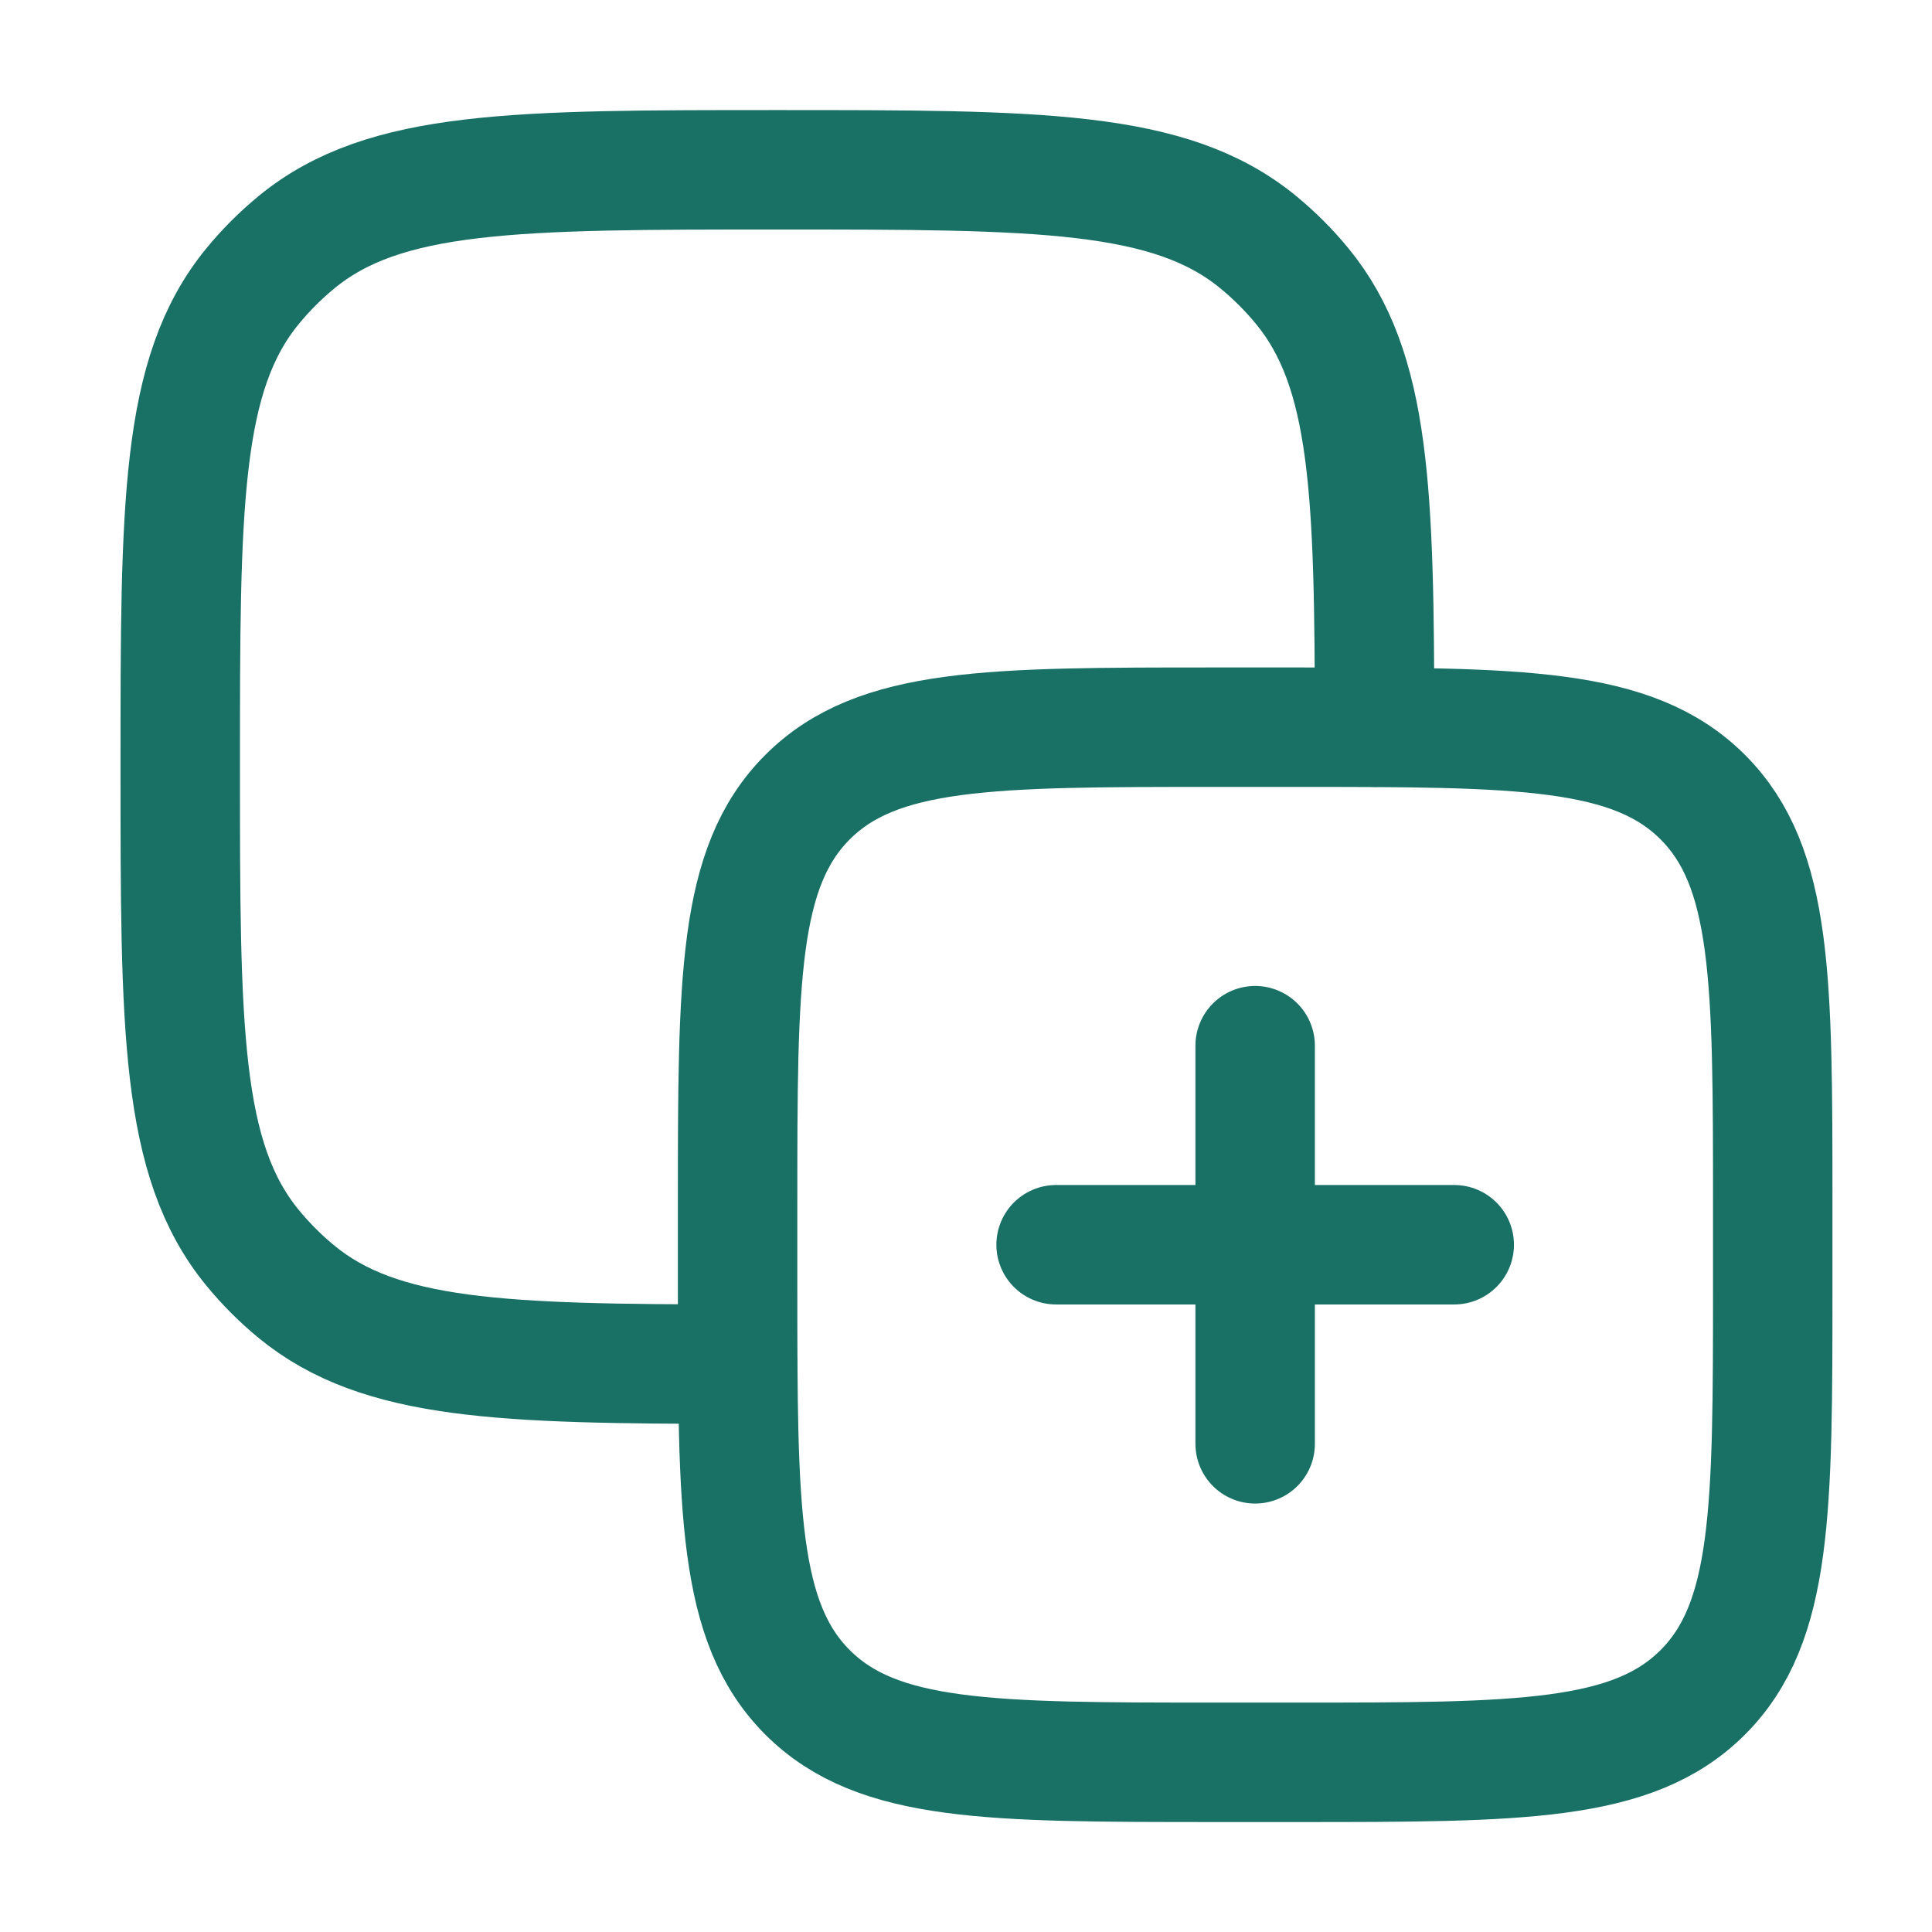
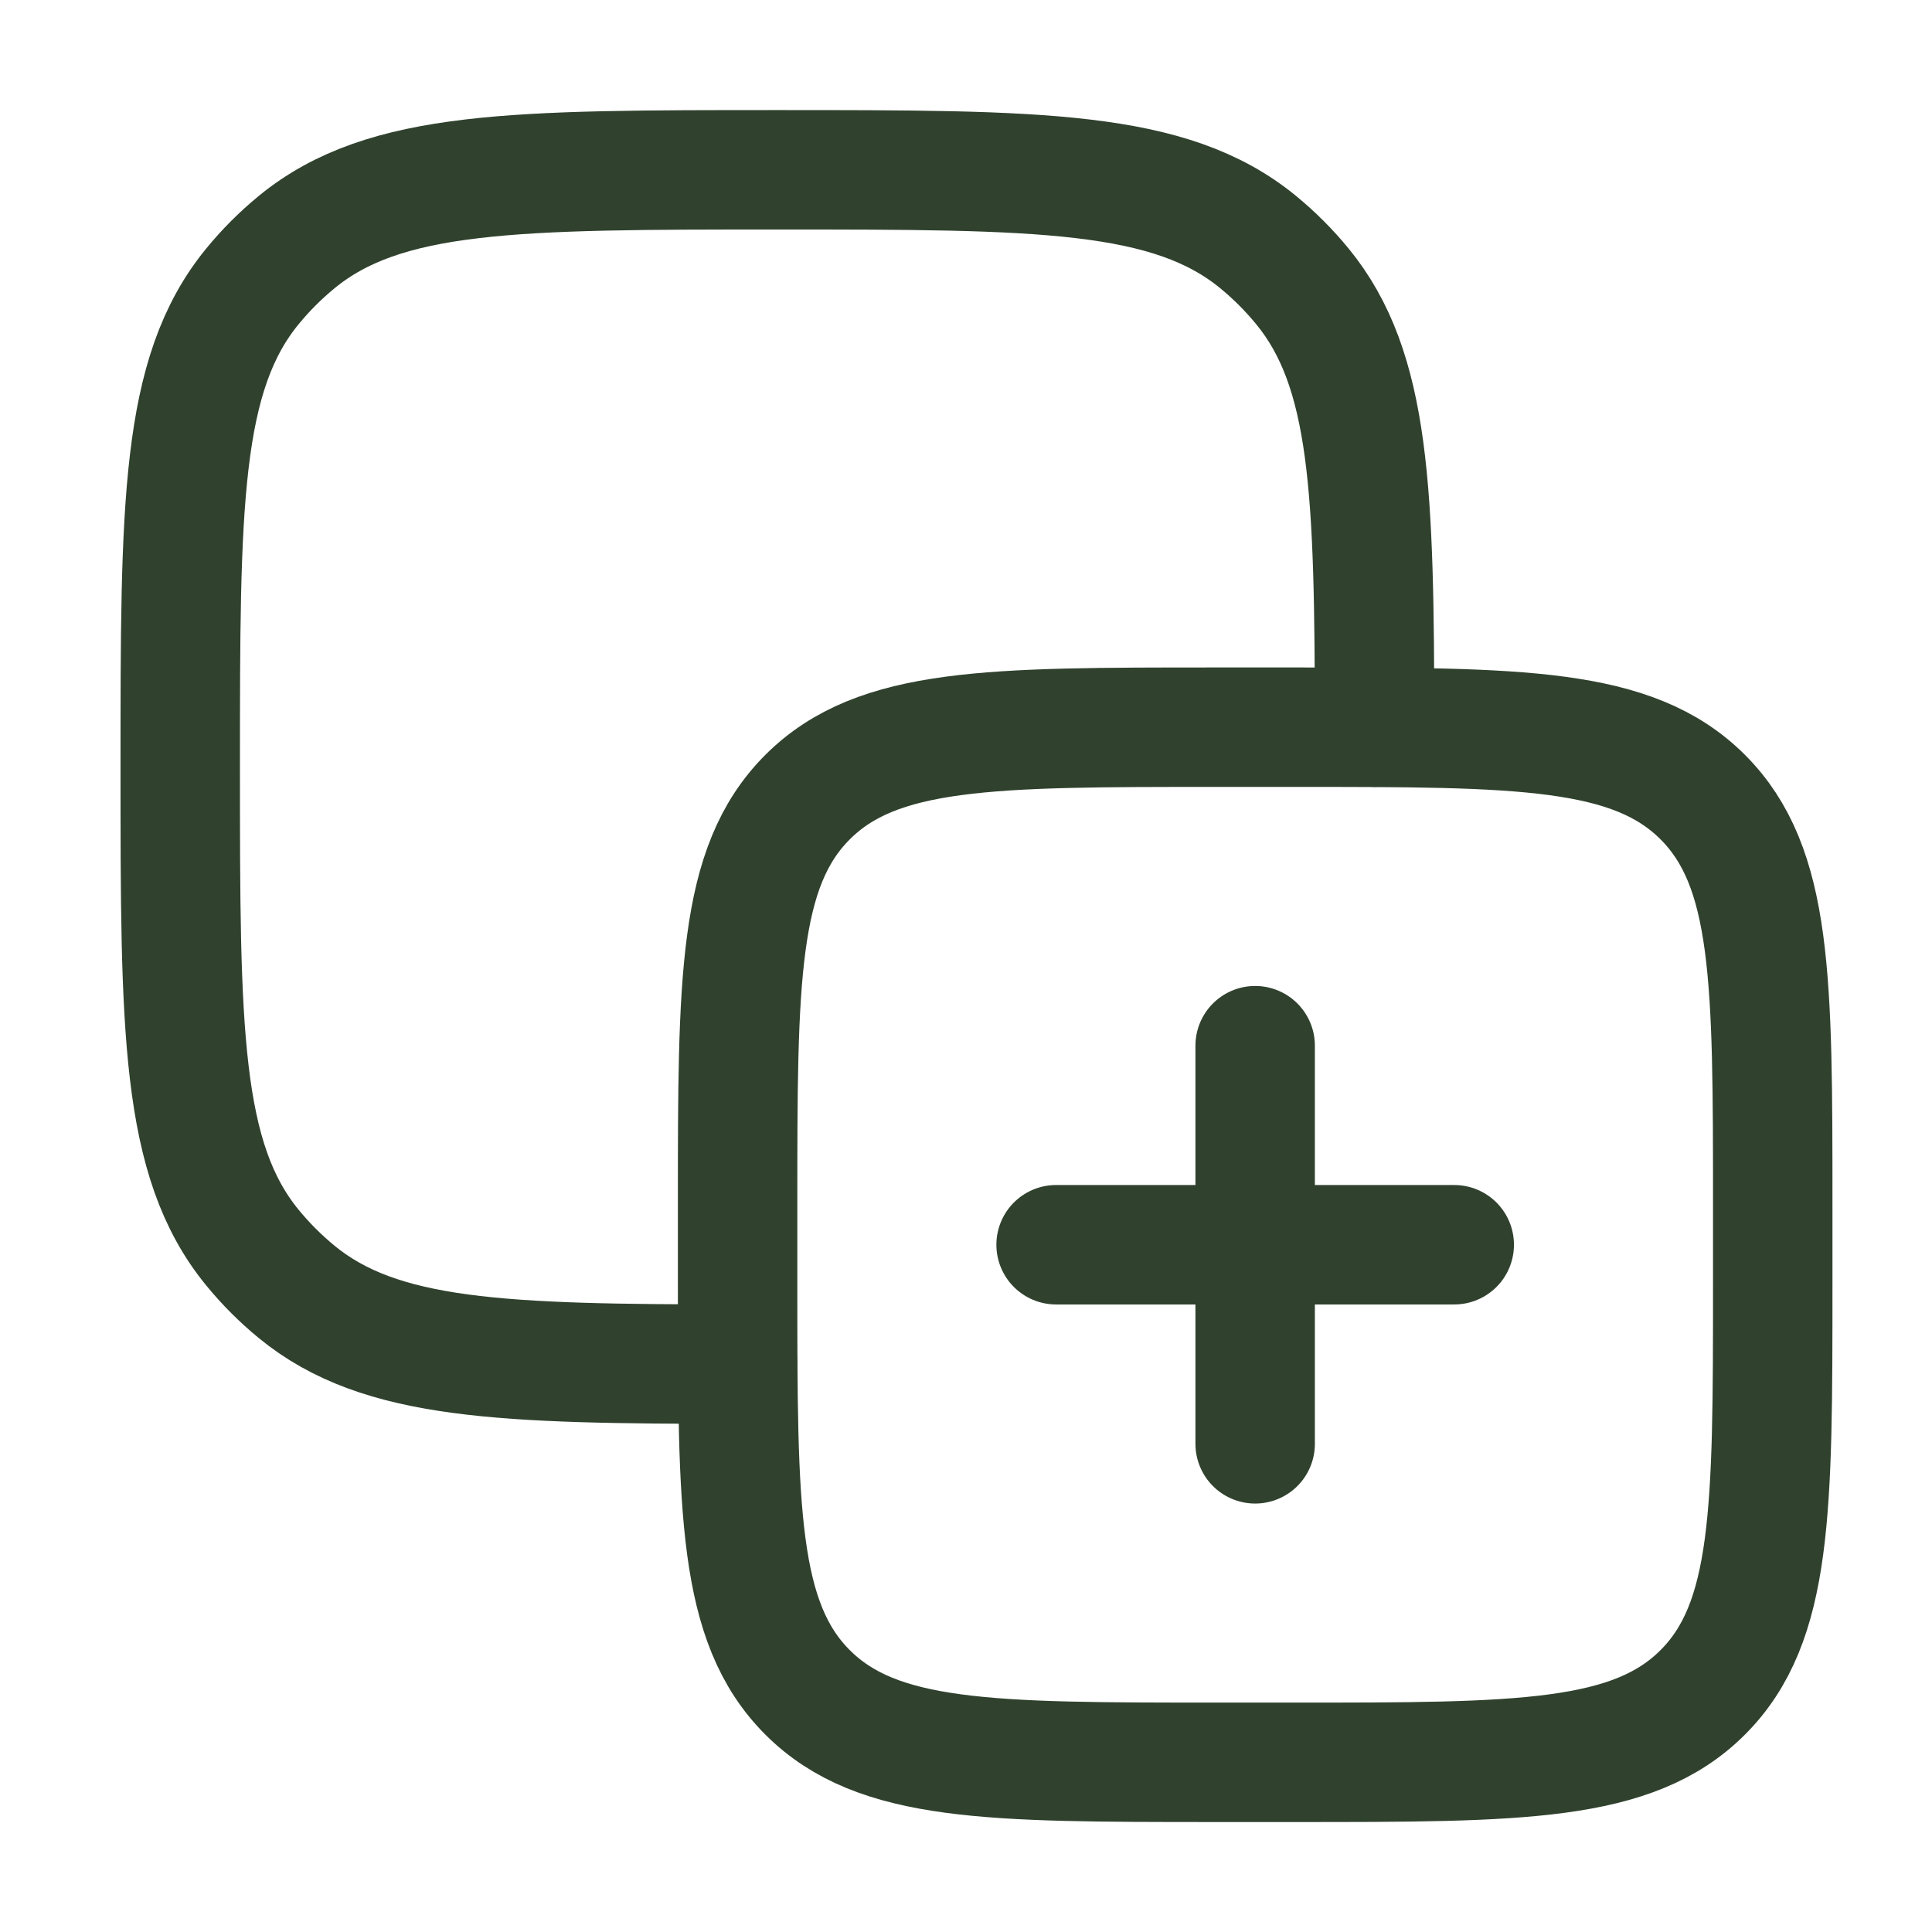
<svg xmlns="http://www.w3.org/2000/svg" width="69" height="69" viewBox="0 0 69 69" fill="none">
-   <path d="M26.343 43.033C26.343 34.99 26.343 30.968 28.841 28.469C31.34 25.971 35.362 25.971 43.405 25.971L46.249 25.971C54.292 25.971 58.314 25.971 60.813 28.469C63.312 30.968 63.312 34.99 63.312 43.033V45.877C63.312 53.92 63.312 57.942 60.813 60.441C58.314 62.94 54.292 62.94 46.249 62.94H43.405C35.362 62.939 31.34 62.939 28.841 60.441C26.343 57.942 26.343 53.92 26.343 45.877L26.343 43.033Z" stroke="#197065" stroke-width="4.266" stroke-linecap="round" stroke-linejoin="round" />
-   <path d="M49.092 25.971C49.086 17.561 48.958 13.206 46.511 10.223C46.038 9.647 45.51 9.119 44.934 8.646C41.788 6.064 37.113 6.064 27.765 6.064C18.416 6.064 13.742 6.064 10.595 8.646C10.019 9.119 9.491 9.647 9.019 10.223C6.437 13.369 6.437 18.044 6.437 27.393C6.437 36.741 6.437 41.416 9.019 44.562C9.491 45.138 10.019 45.666 10.595 46.139C13.578 48.586 17.933 48.714 26.343 48.72" stroke="#197065" stroke-width="4.266" stroke-linecap="round" stroke-linejoin="round" />
-   <path d="M51.937 44.455L37.718 44.455M44.827 37.346V51.565" stroke="#197065" stroke-width="4.266" stroke-linecap="round" />
+   <path d="M26.343 43.033C26.343 34.99 26.343 30.968 28.841 28.469C31.34 25.971 35.362 25.971 43.405 25.971L46.249 25.971C54.292 25.971 58.314 25.971 60.813 28.469C63.312 30.968 63.312 34.99 63.312 43.033V45.877C63.312 53.92 63.312 57.942 60.813 60.441C58.314 62.94 54.292 62.94 46.249 62.94H43.405C35.362 62.939 31.34 62.939 28.841 60.441C26.343 57.942 26.343 53.92 26.343 45.877L26.343 43.033Z" stroke="#30422E" stroke-width="4.266" stroke-linecap="round" stroke-linejoin="round" />
+   <path d="M49.092 25.971C49.086 17.561 48.958 13.206 46.511 10.223C46.038 9.647 45.51 9.119 44.934 8.646C41.788 6.064 37.113 6.064 27.765 6.064C18.416 6.064 13.742 6.064 10.595 8.646C10.019 9.119 9.491 9.647 9.019 10.223C6.437 13.369 6.437 18.044 6.437 27.393C6.437 36.741 6.437 41.416 9.019 44.562C9.491 45.138 10.019 45.666 10.595 46.139C13.578 48.586 17.933 48.714 26.343 48.72" stroke="#30422E" stroke-width="4.266" stroke-linecap="round" stroke-linejoin="round" />
+   <path d="M51.937 44.455L37.718 44.455M44.827 37.346V51.565" stroke="#30422E" stroke-width="4.266" stroke-linecap="round" />
</svg>
